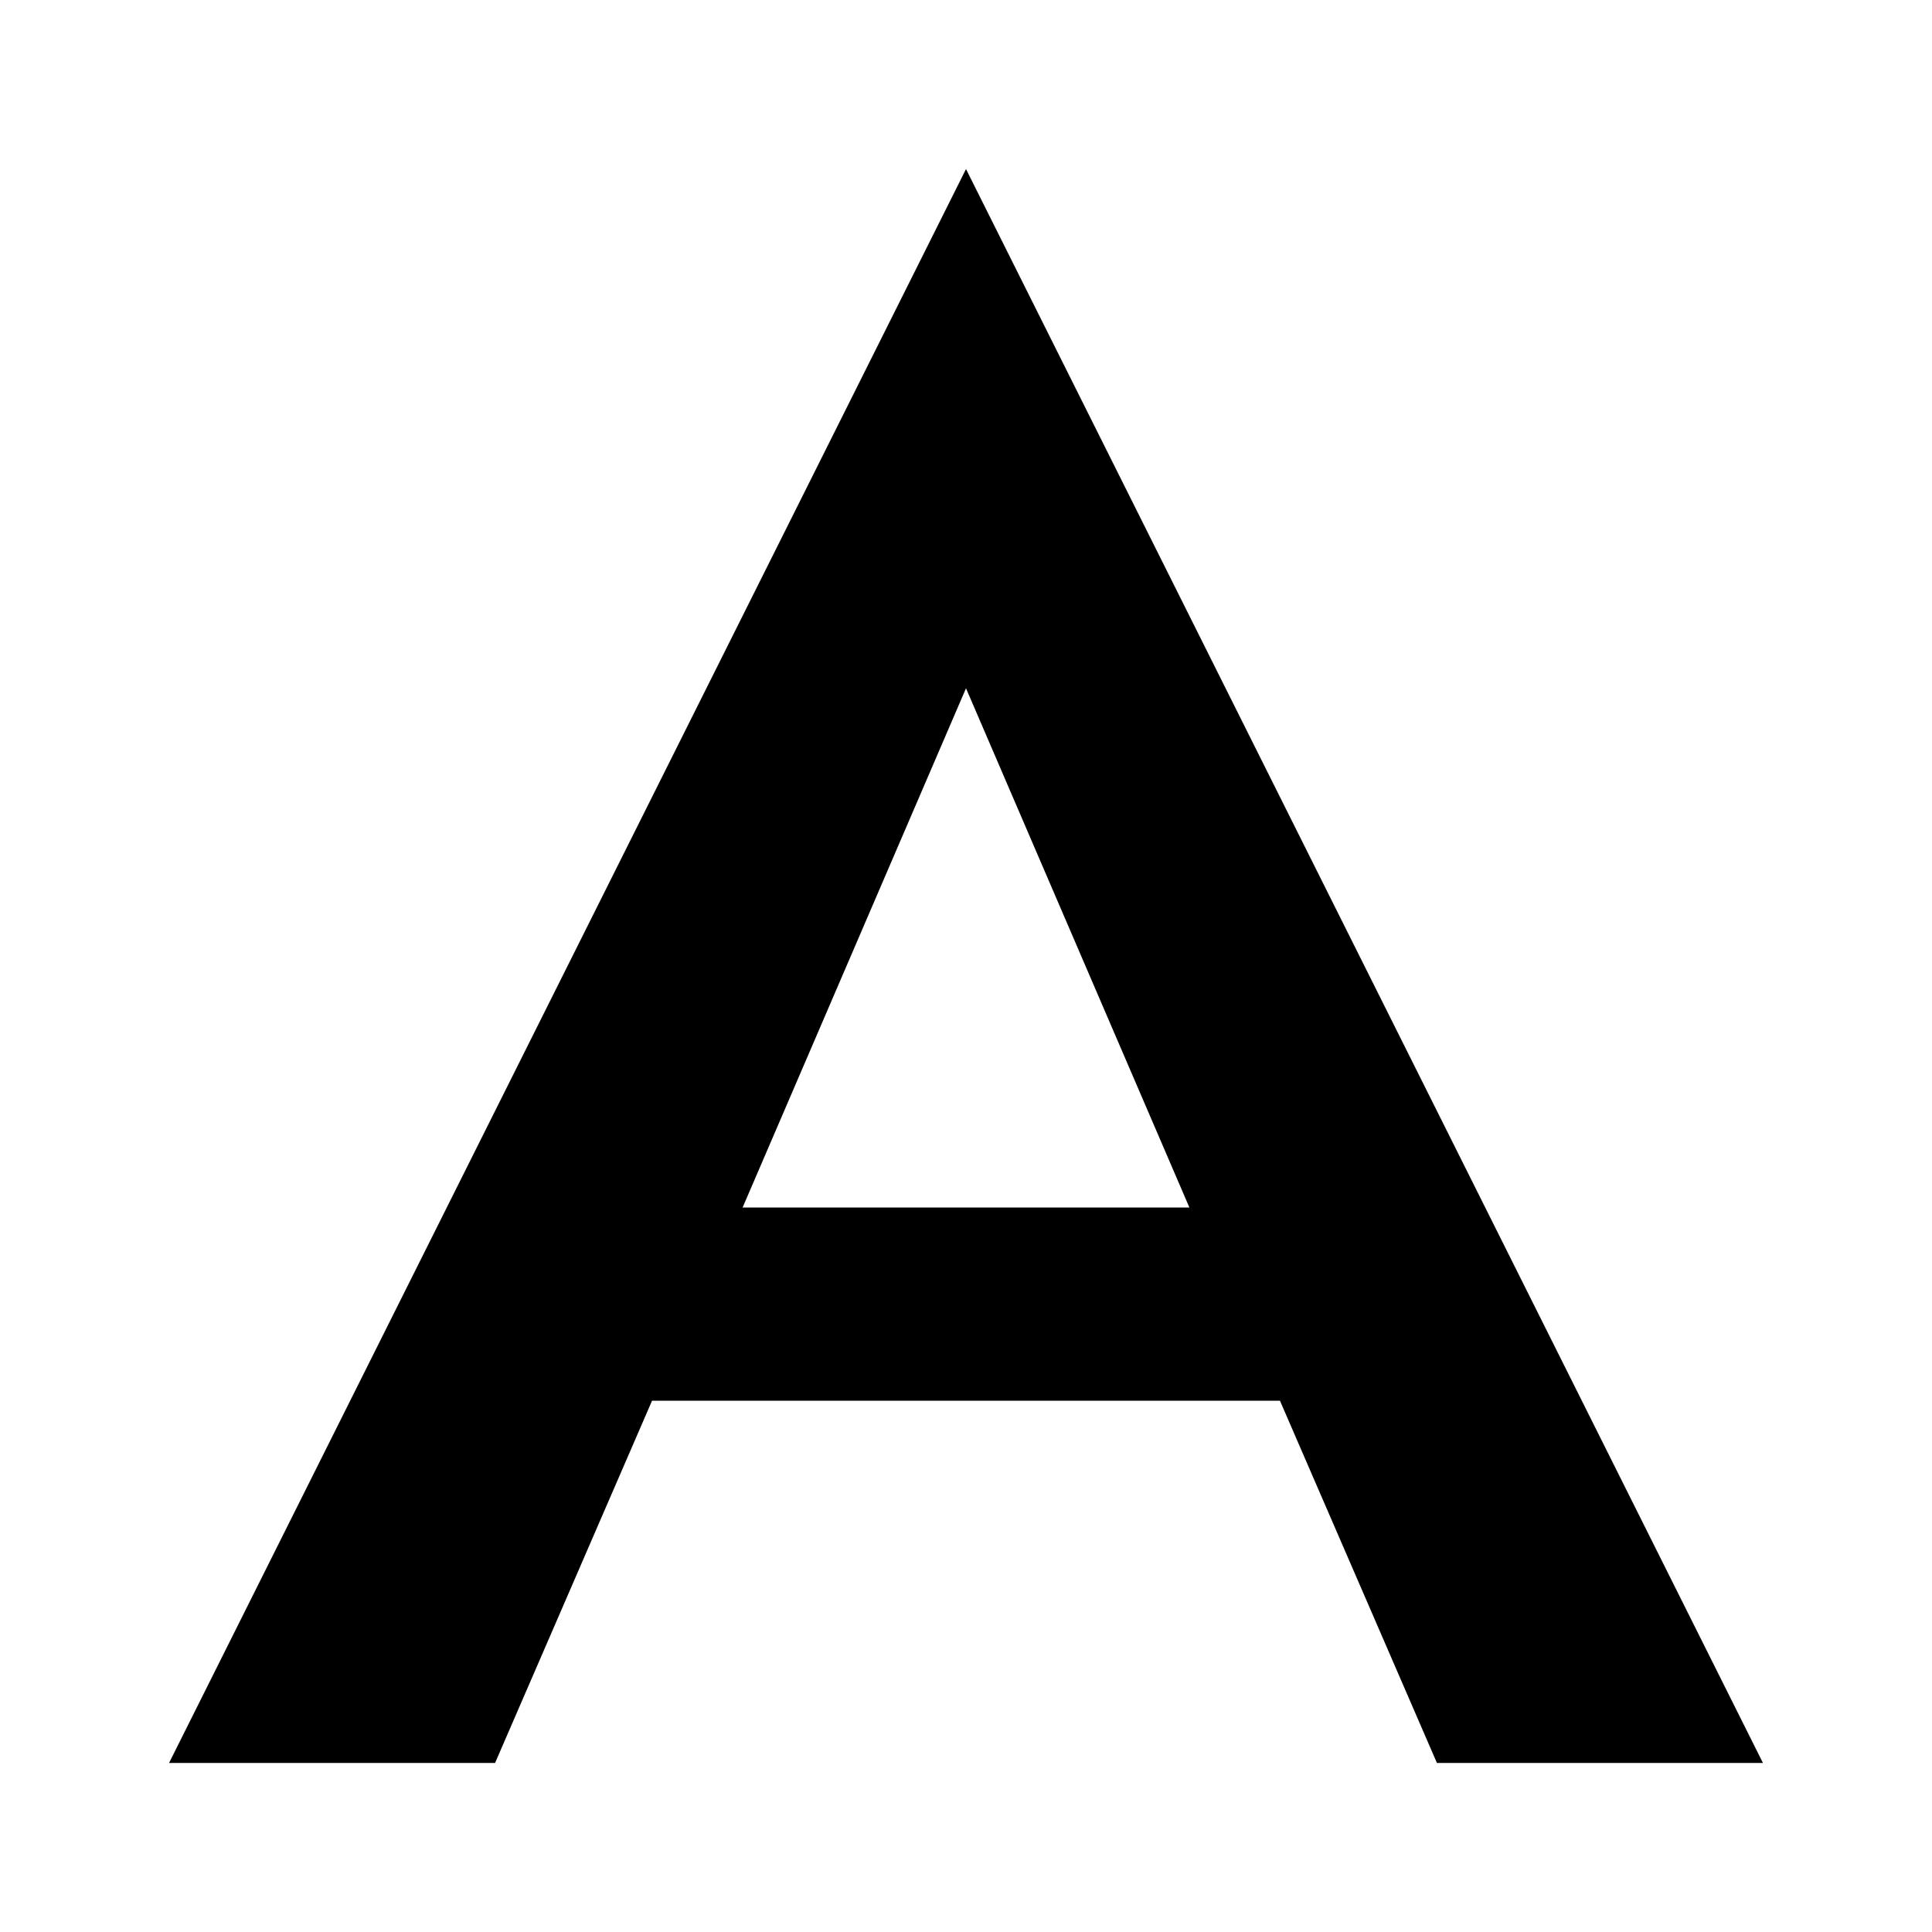
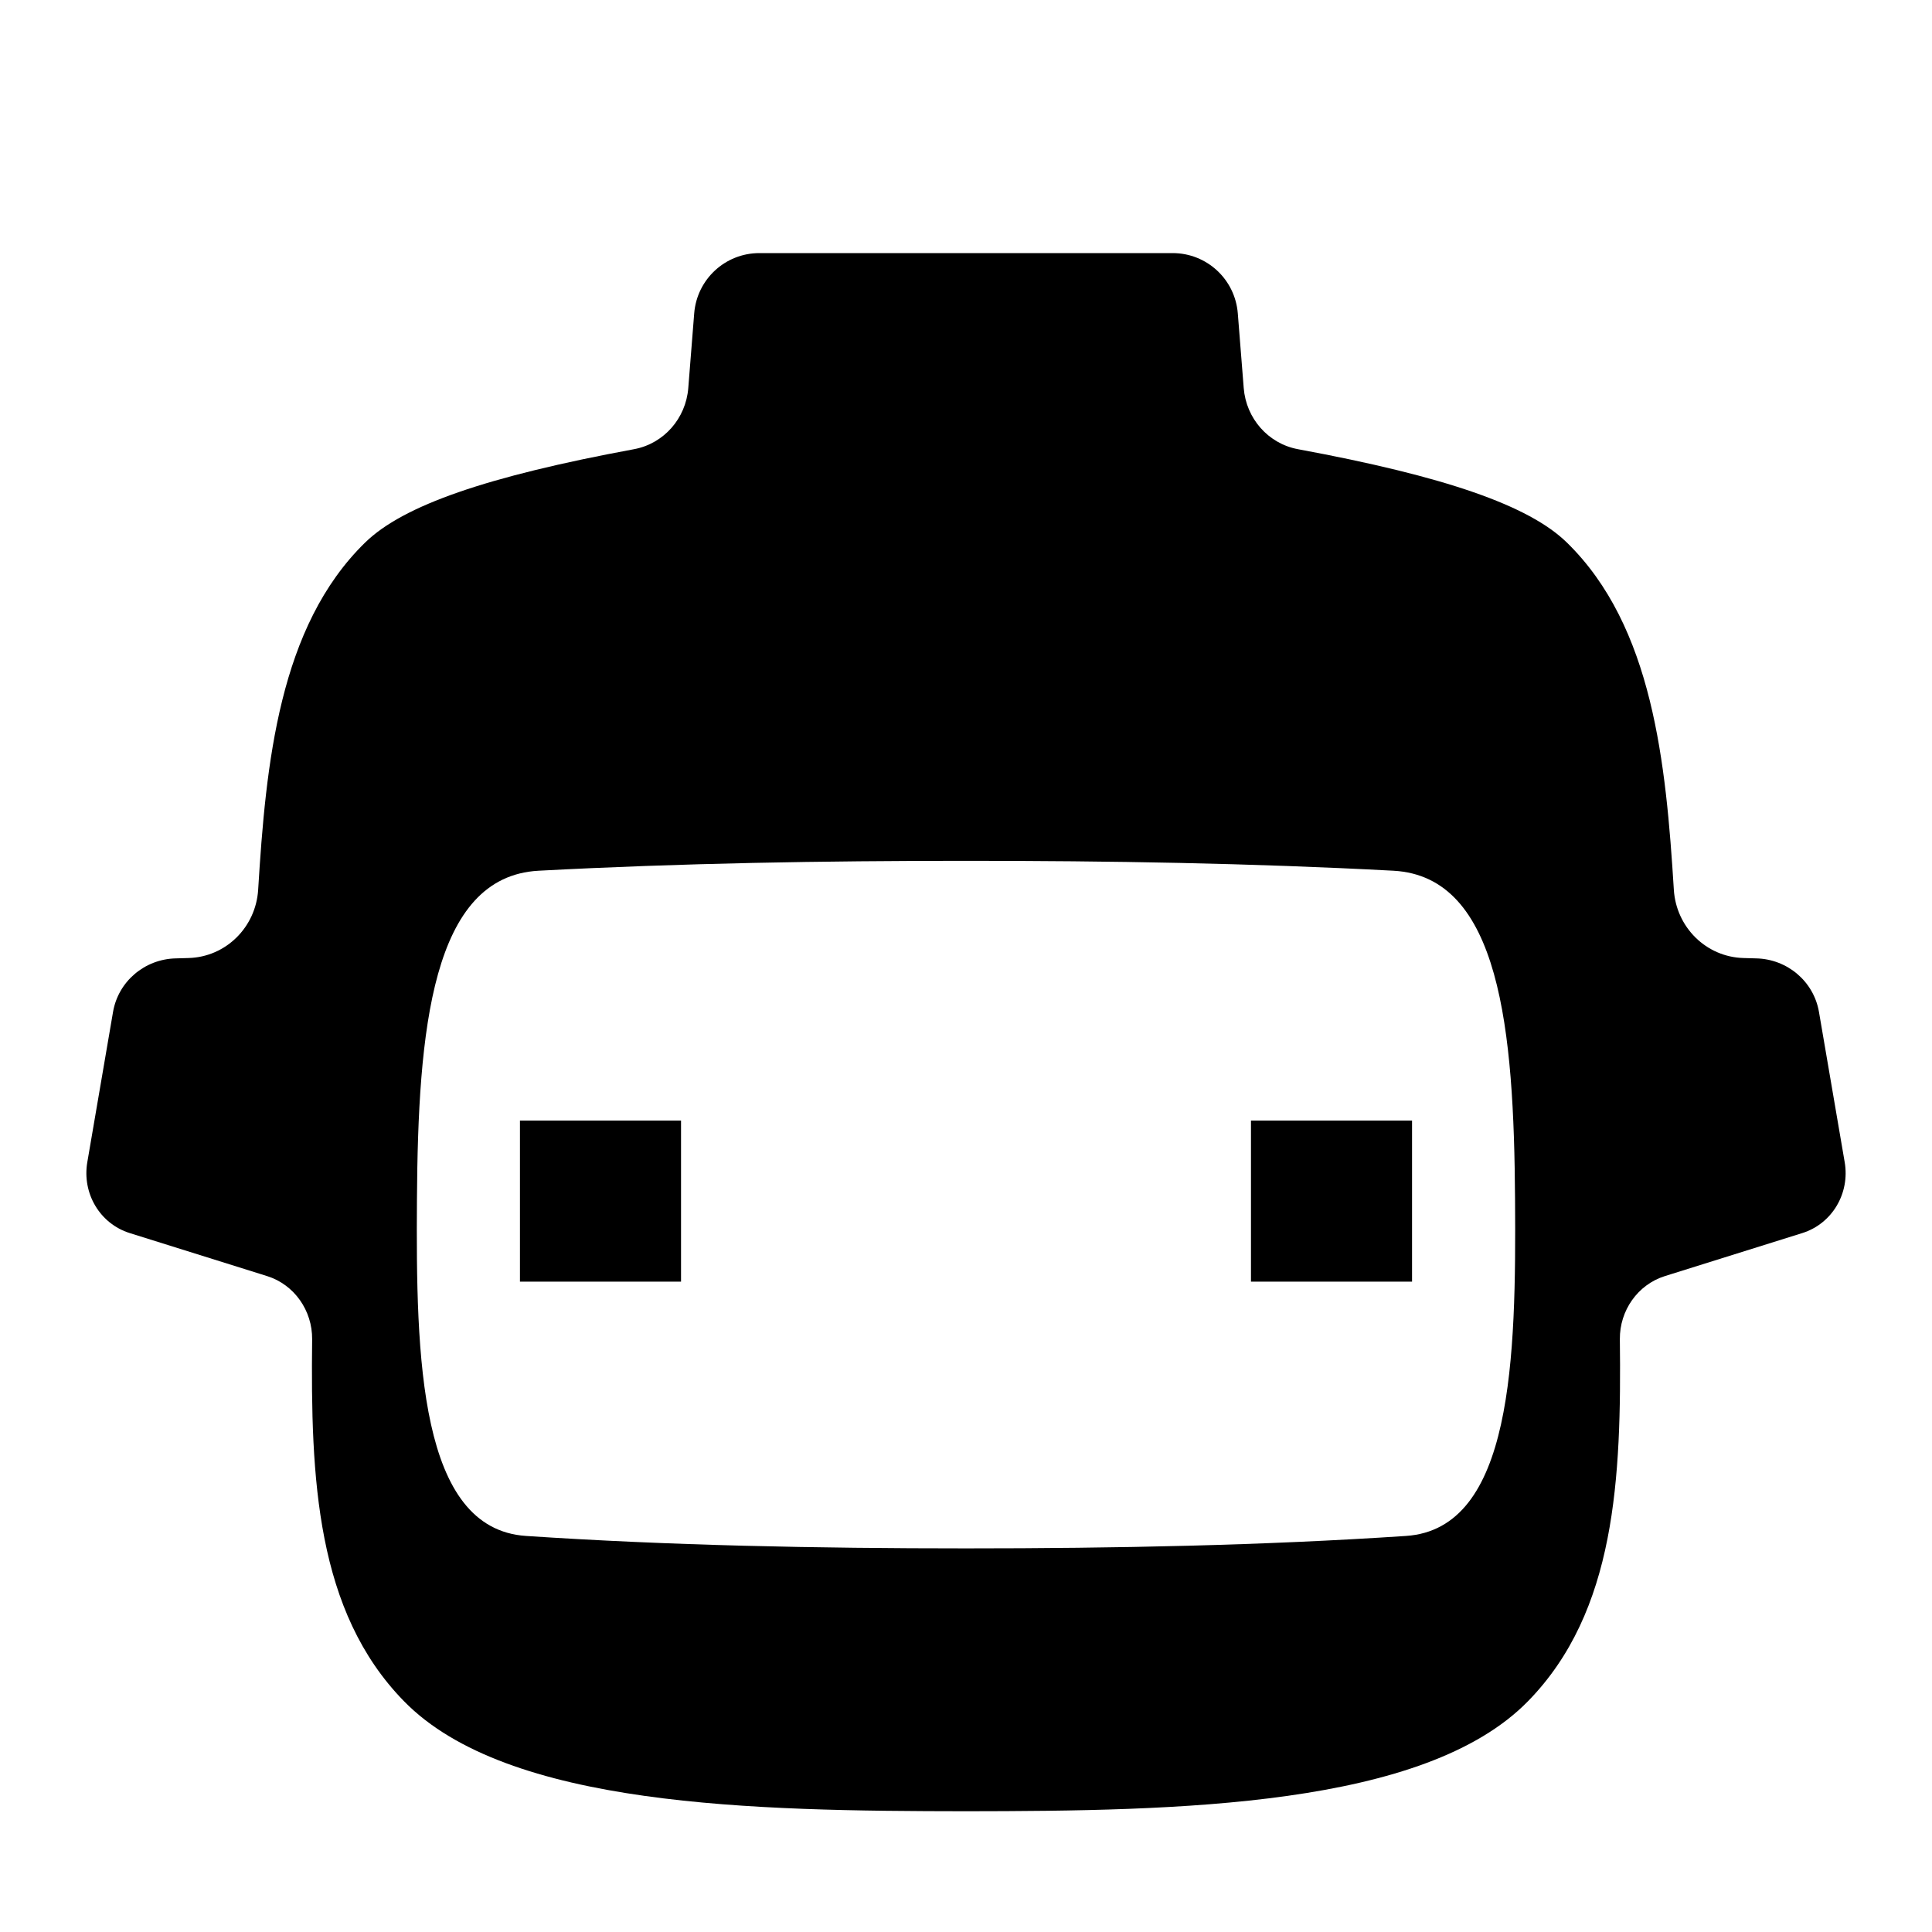
- <svg xmlns="http://www.w3.org/2000/svg" width="16" height="16" viewBox="0 0 16 16">
-   <path fill="currentColor" d="M8 1.4 14.6 14.6H11.9L10.6 11.6H5.4L4.1 14.6H1.4L8 1.4Zm0 4.3L6.15 10h3.7L8 5.7Z" />
+ <svg xmlns="http://www.w3.org/2000/svg" width="16" height="16" viewBox="0 0 16 16" fill="none">
+   <path d="M11.694 10.614H10.36V9.28H11.694V10.614ZM5.64 10.614H4.306V9.28H5.64V10.614Z" fill="currentColor" />
+   <path fill-rule="evenodd" clip-rule="evenodd" d="M9.711 2.096C9.995 2.096 10.229 2.314 10.251 2.596L10.3 3.214C10.32 3.465 10.502 3.674 10.749 3.72C11.965 3.945 12.661 4.185 12.976 4.493C13.689 5.188 13.797 6.323 13.862 7.368C13.881 7.678 14.129 7.926 14.44 7.934L14.545 7.937C14.802 7.943 15.021 8.128 15.064 8.381L15.277 9.625C15.321 9.882 15.174 10.134 14.925 10.212L13.788 10.568C13.562 10.639 13.413 10.854 13.415 11.09C13.428 12.245 13.382 13.344 12.655 14.088C11.798 14.966 9.754 14.998 8 15C6.246 14.998 4.202 14.966 3.345 14.088C2.618 13.344 2.572 12.245 2.585 11.091C2.587 10.854 2.438 10.639 2.212 10.568L1.075 10.212C0.826 10.134 0.679 9.882 0.723 9.625L0.936 8.381C0.979 8.128 1.198 7.943 1.455 7.937L1.56 7.934C1.871 7.926 2.119 7.678 2.138 7.368C2.202 6.323 2.311 5.188 3.024 4.493C3.339 4.185 4.035 3.945 5.251 3.72C5.498 3.674 5.68 3.465 5.7 3.214L5.749 2.596C5.771 2.314 6.005 2.096 6.289 2.096H9.711ZM4.46 7.211C3.575 7.259 3.462 8.533 3.453 9.932C3.444 11.243 3.471 12.661 4.356 12.72C5.538 12.799 6.769 12.823 8 12.823C9.231 12.823 10.462 12.799 11.644 12.72C12.529 12.661 12.556 11.243 12.547 9.932C12.538 8.533 12.425 7.259 11.54 7.211C10.36 7.148 9.18 7.129 8 7.129C6.82 7.129 5.64 7.148 4.46 7.211Z" fill="currentColor" />
</svg>
